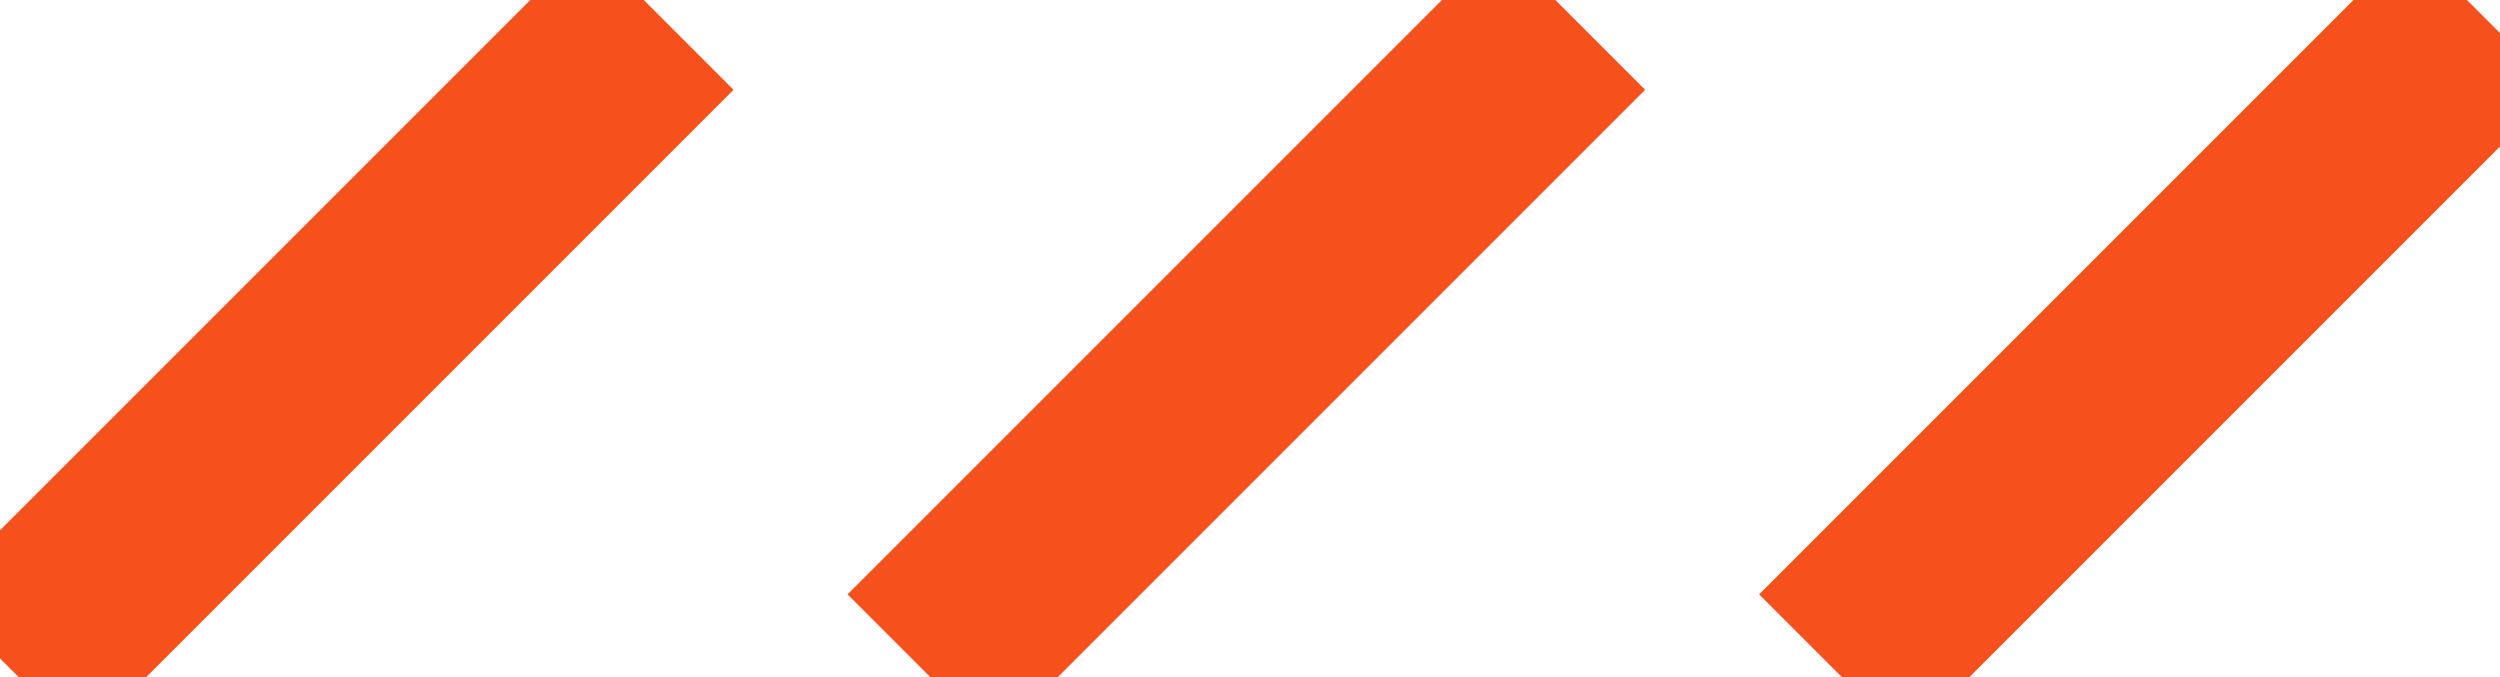
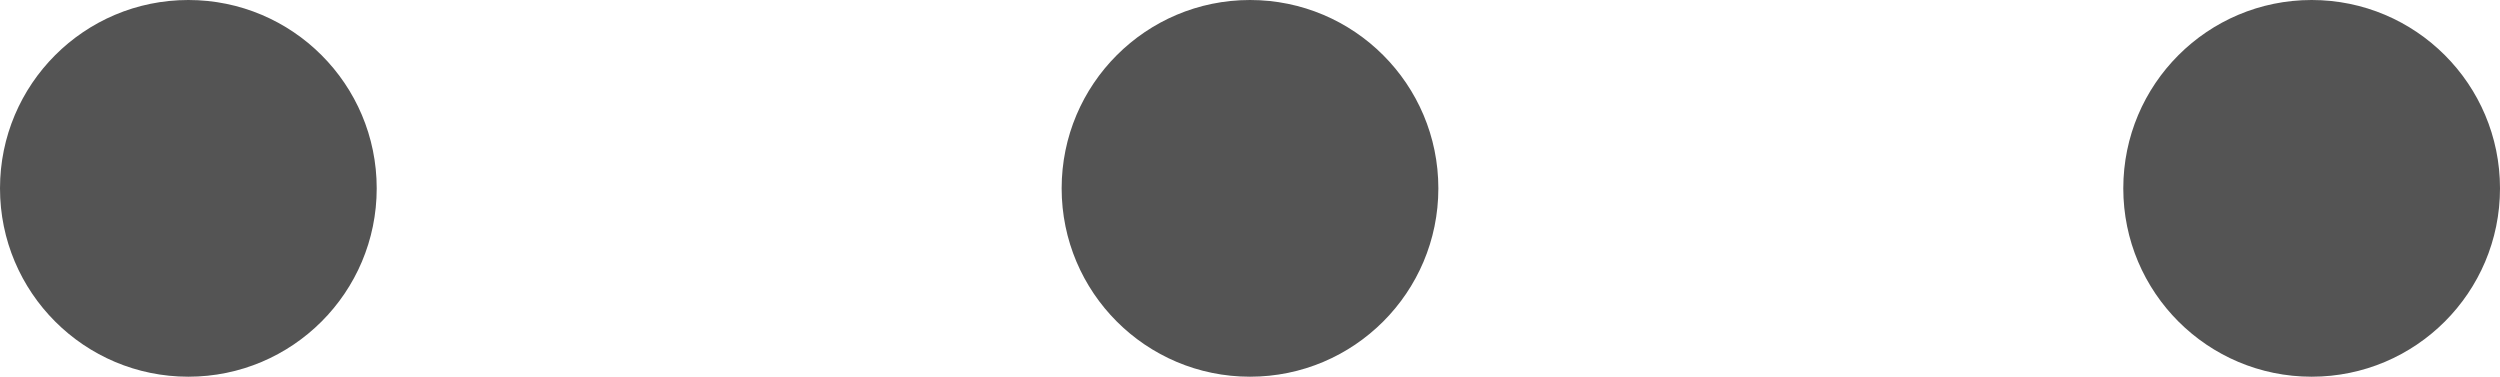
- <svg xmlns="http://www.w3.org/2000/svg" width="181px" height="49px" viewBox="0 0 181 49" version="1.1">
+ <svg xmlns="http://www.w3.org/2000/svg" width="73px" height="11px" viewBox="0 0 73 11" version="1.1">
  <defs />
-   <g id="Page-1" stroke="none" stroke-width="1" fill="none" fill-rule="evenodd" stroke-linecap="square">
-     <g id="Group" transform="translate(5, 6)" stroke="#F6511D" stroke-width="15">
-       <path d="M37.5,0.5 L0.969,37.031" id="Line" />
-       <path d="M103.5,0.5 L66.969,37.031" id="Line-Copy" />
-       <path d="M169.5,0.5 L132.969,37.031" id="Line-Copy-2" />
+   <g id="Page-1" stroke="none" stroke-width="1" fill="none" fill-rule="evenodd">
+     <g id="threeticks" fill="#545454">
+       <circle id="Oval" cx="5.5" cy="5.5" r="5.5" />
+       <circle id="Oval-Copy" cx="36.5" cy="5.5" r="5.5" />
+       <circle id="Oval-Copy-2" cx="67.5" cy="5.5" r="5.5" />
    </g>
  </g>
</svg>
